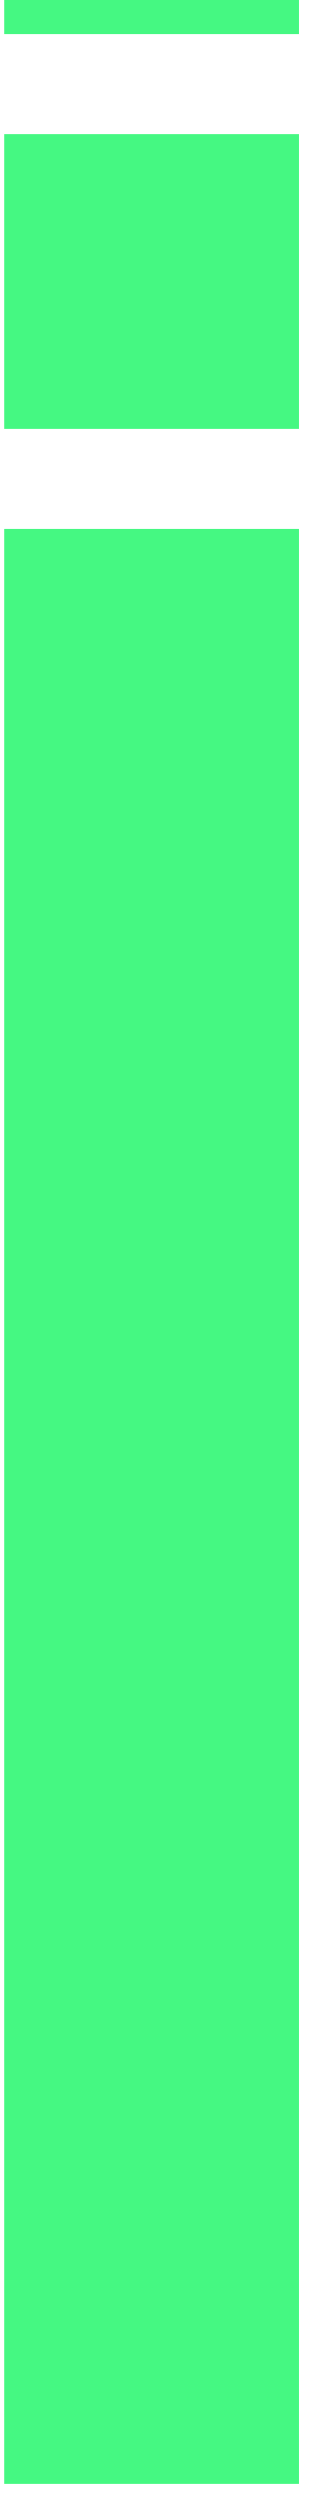
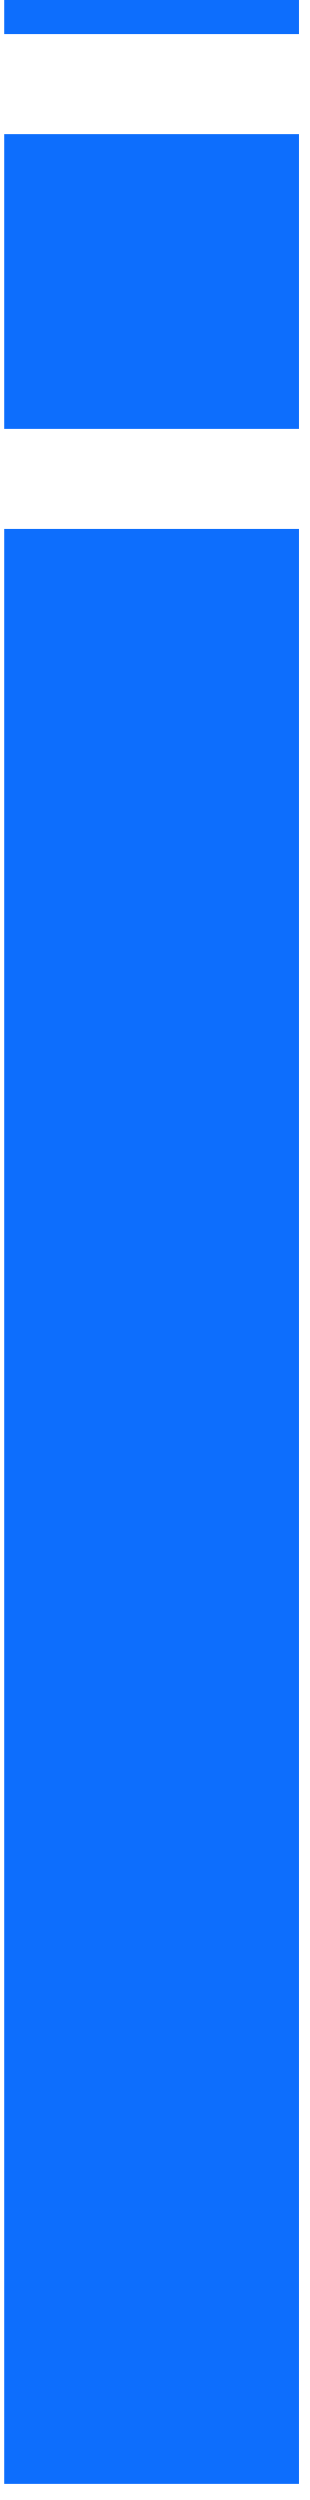
<svg xmlns="http://www.w3.org/2000/svg" width="15" height="121" viewBox="0 0 15 121" fill="none">
-   <path d="M14.47 25.6H0.204V120.22H14.47V25.6Z" fill="#45F882" />
-   <path d="M14.47 6.492H0.204V20.758H14.47V6.492Z" fill="#45F882" />
-   <path d="M14.47 0H0.204V1.65H14.47V0Z" fill="#45F882" />
+   <path d="M14.47 25.6H0.204V120.22H14.47V25.6Z" fill="#0d6efd" />
+   <path d="M14.47 6.492H0.204V20.758H14.47V6.492Z" fill="#0d6efd" />
+   <path d="M14.47 0H0.204V1.65H14.47V0Z" fill="#0d6efd" />
</svg>
